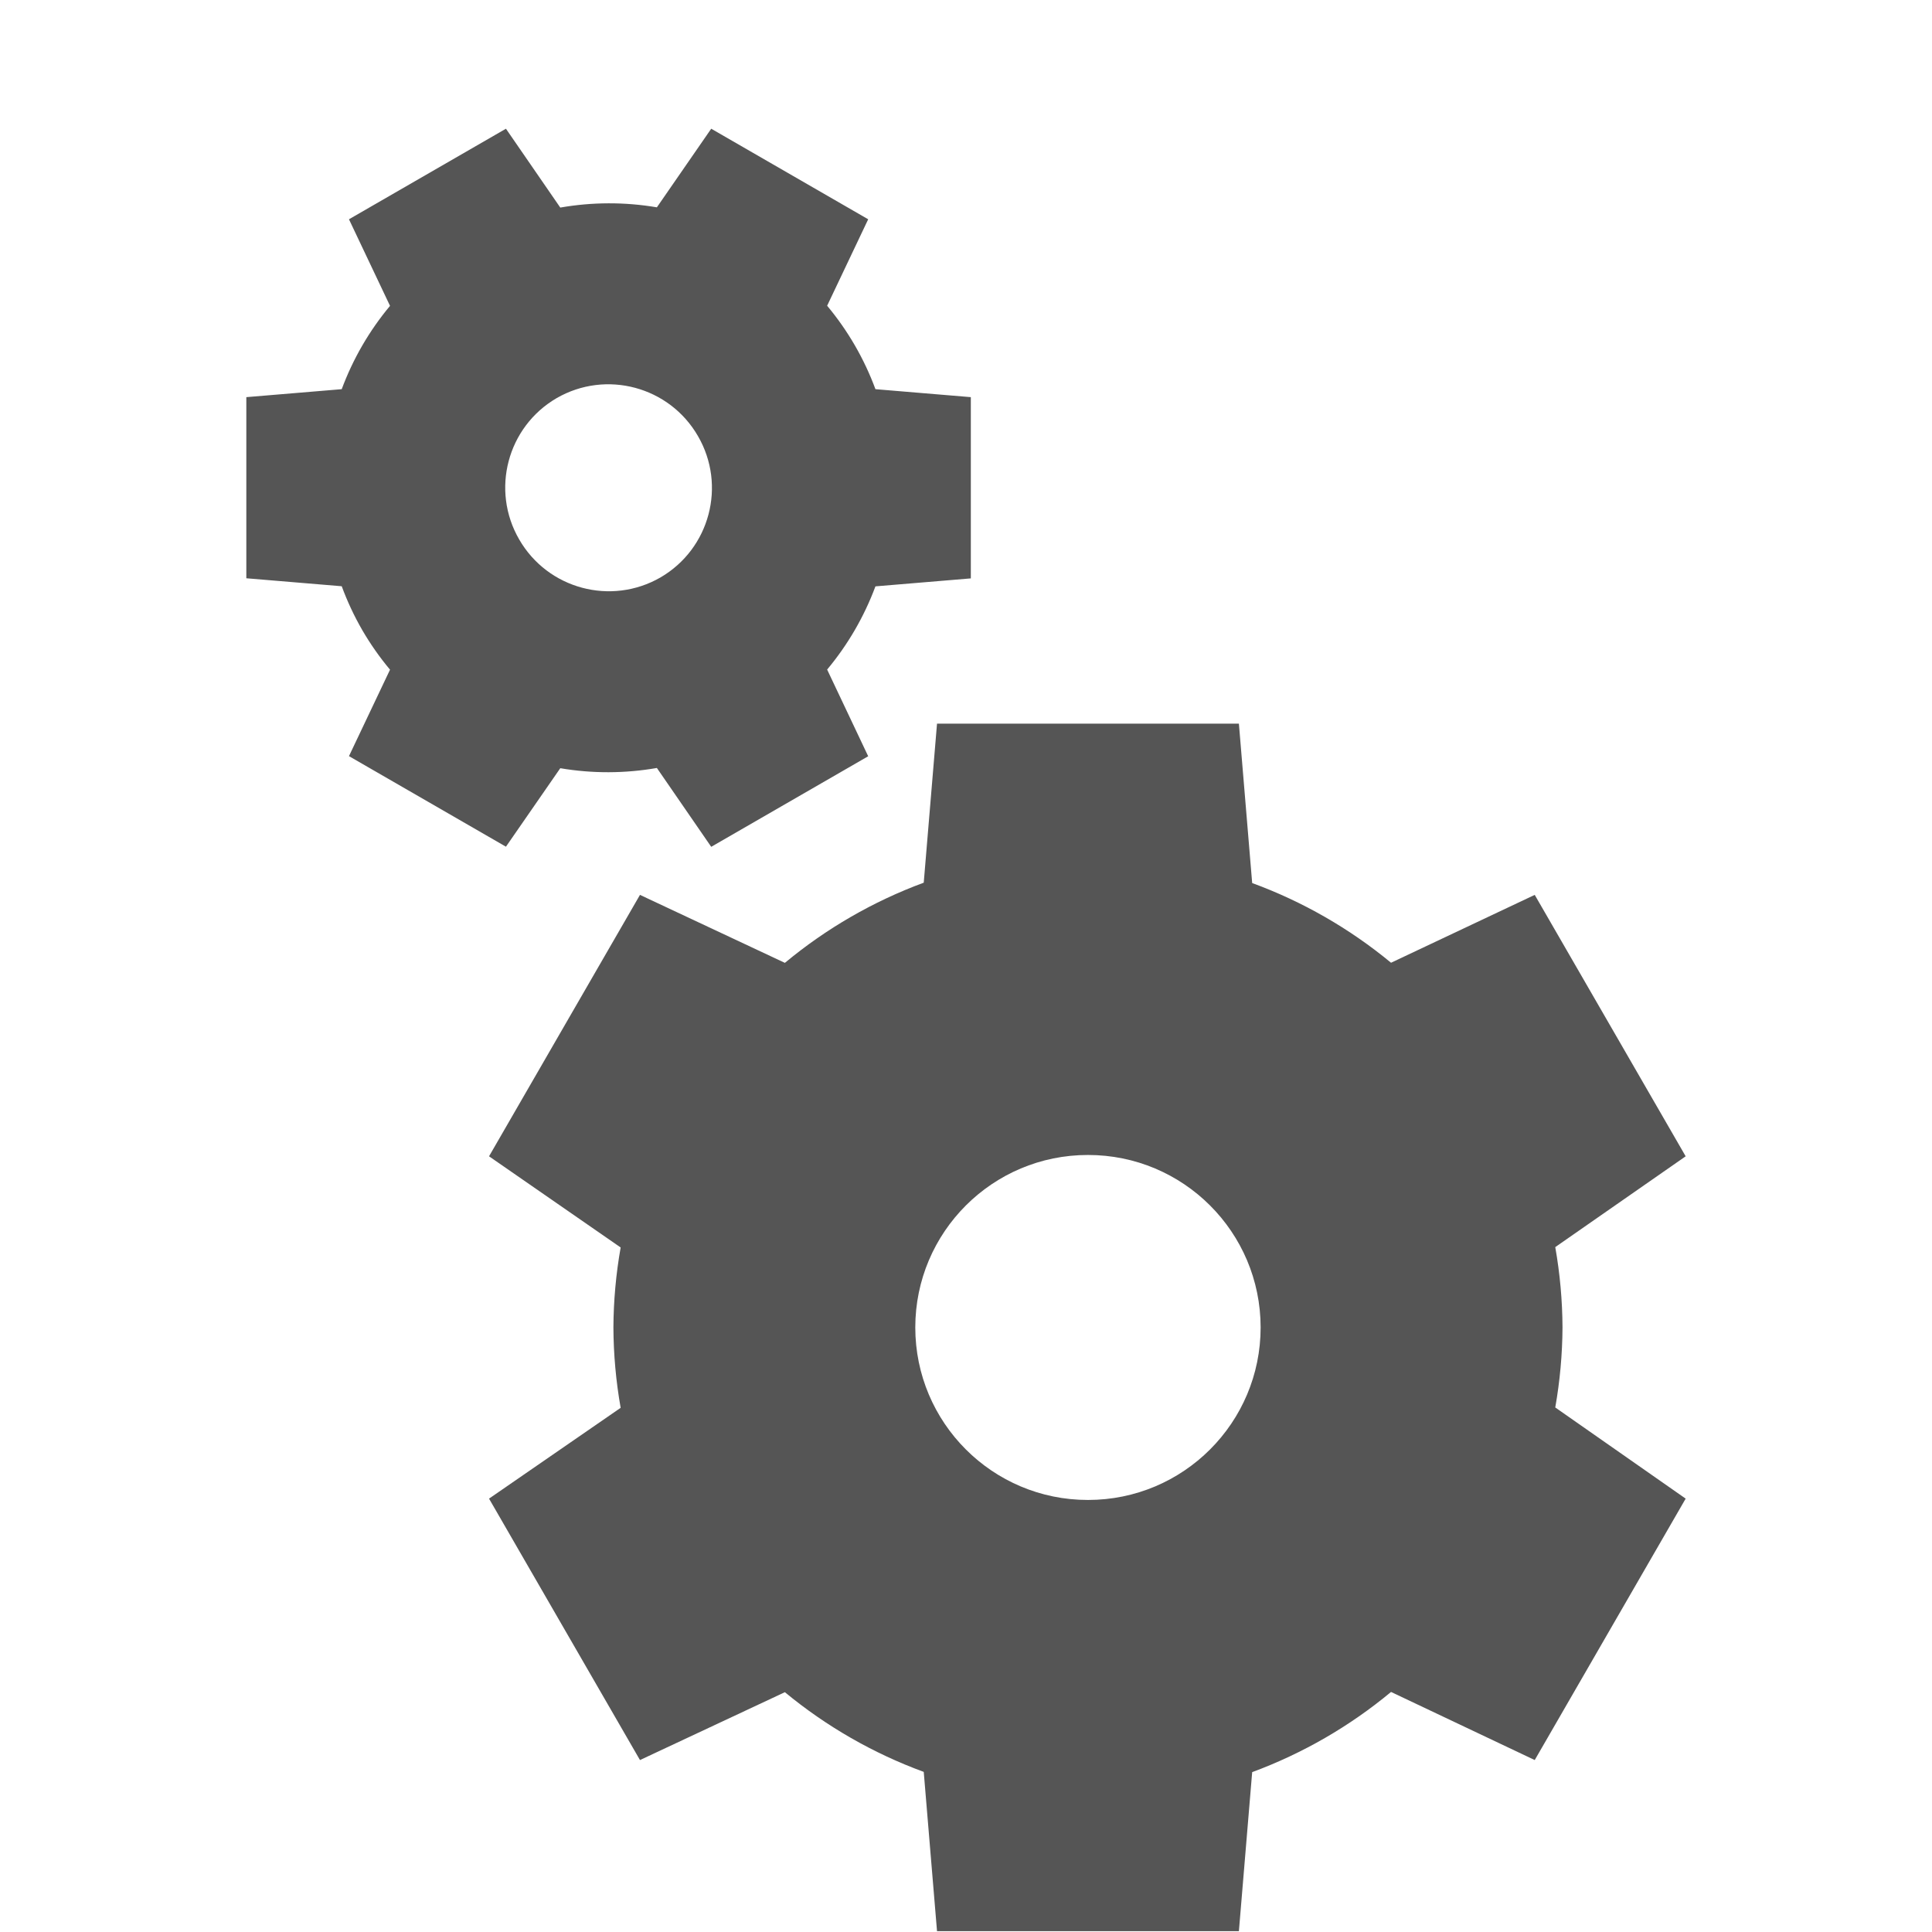
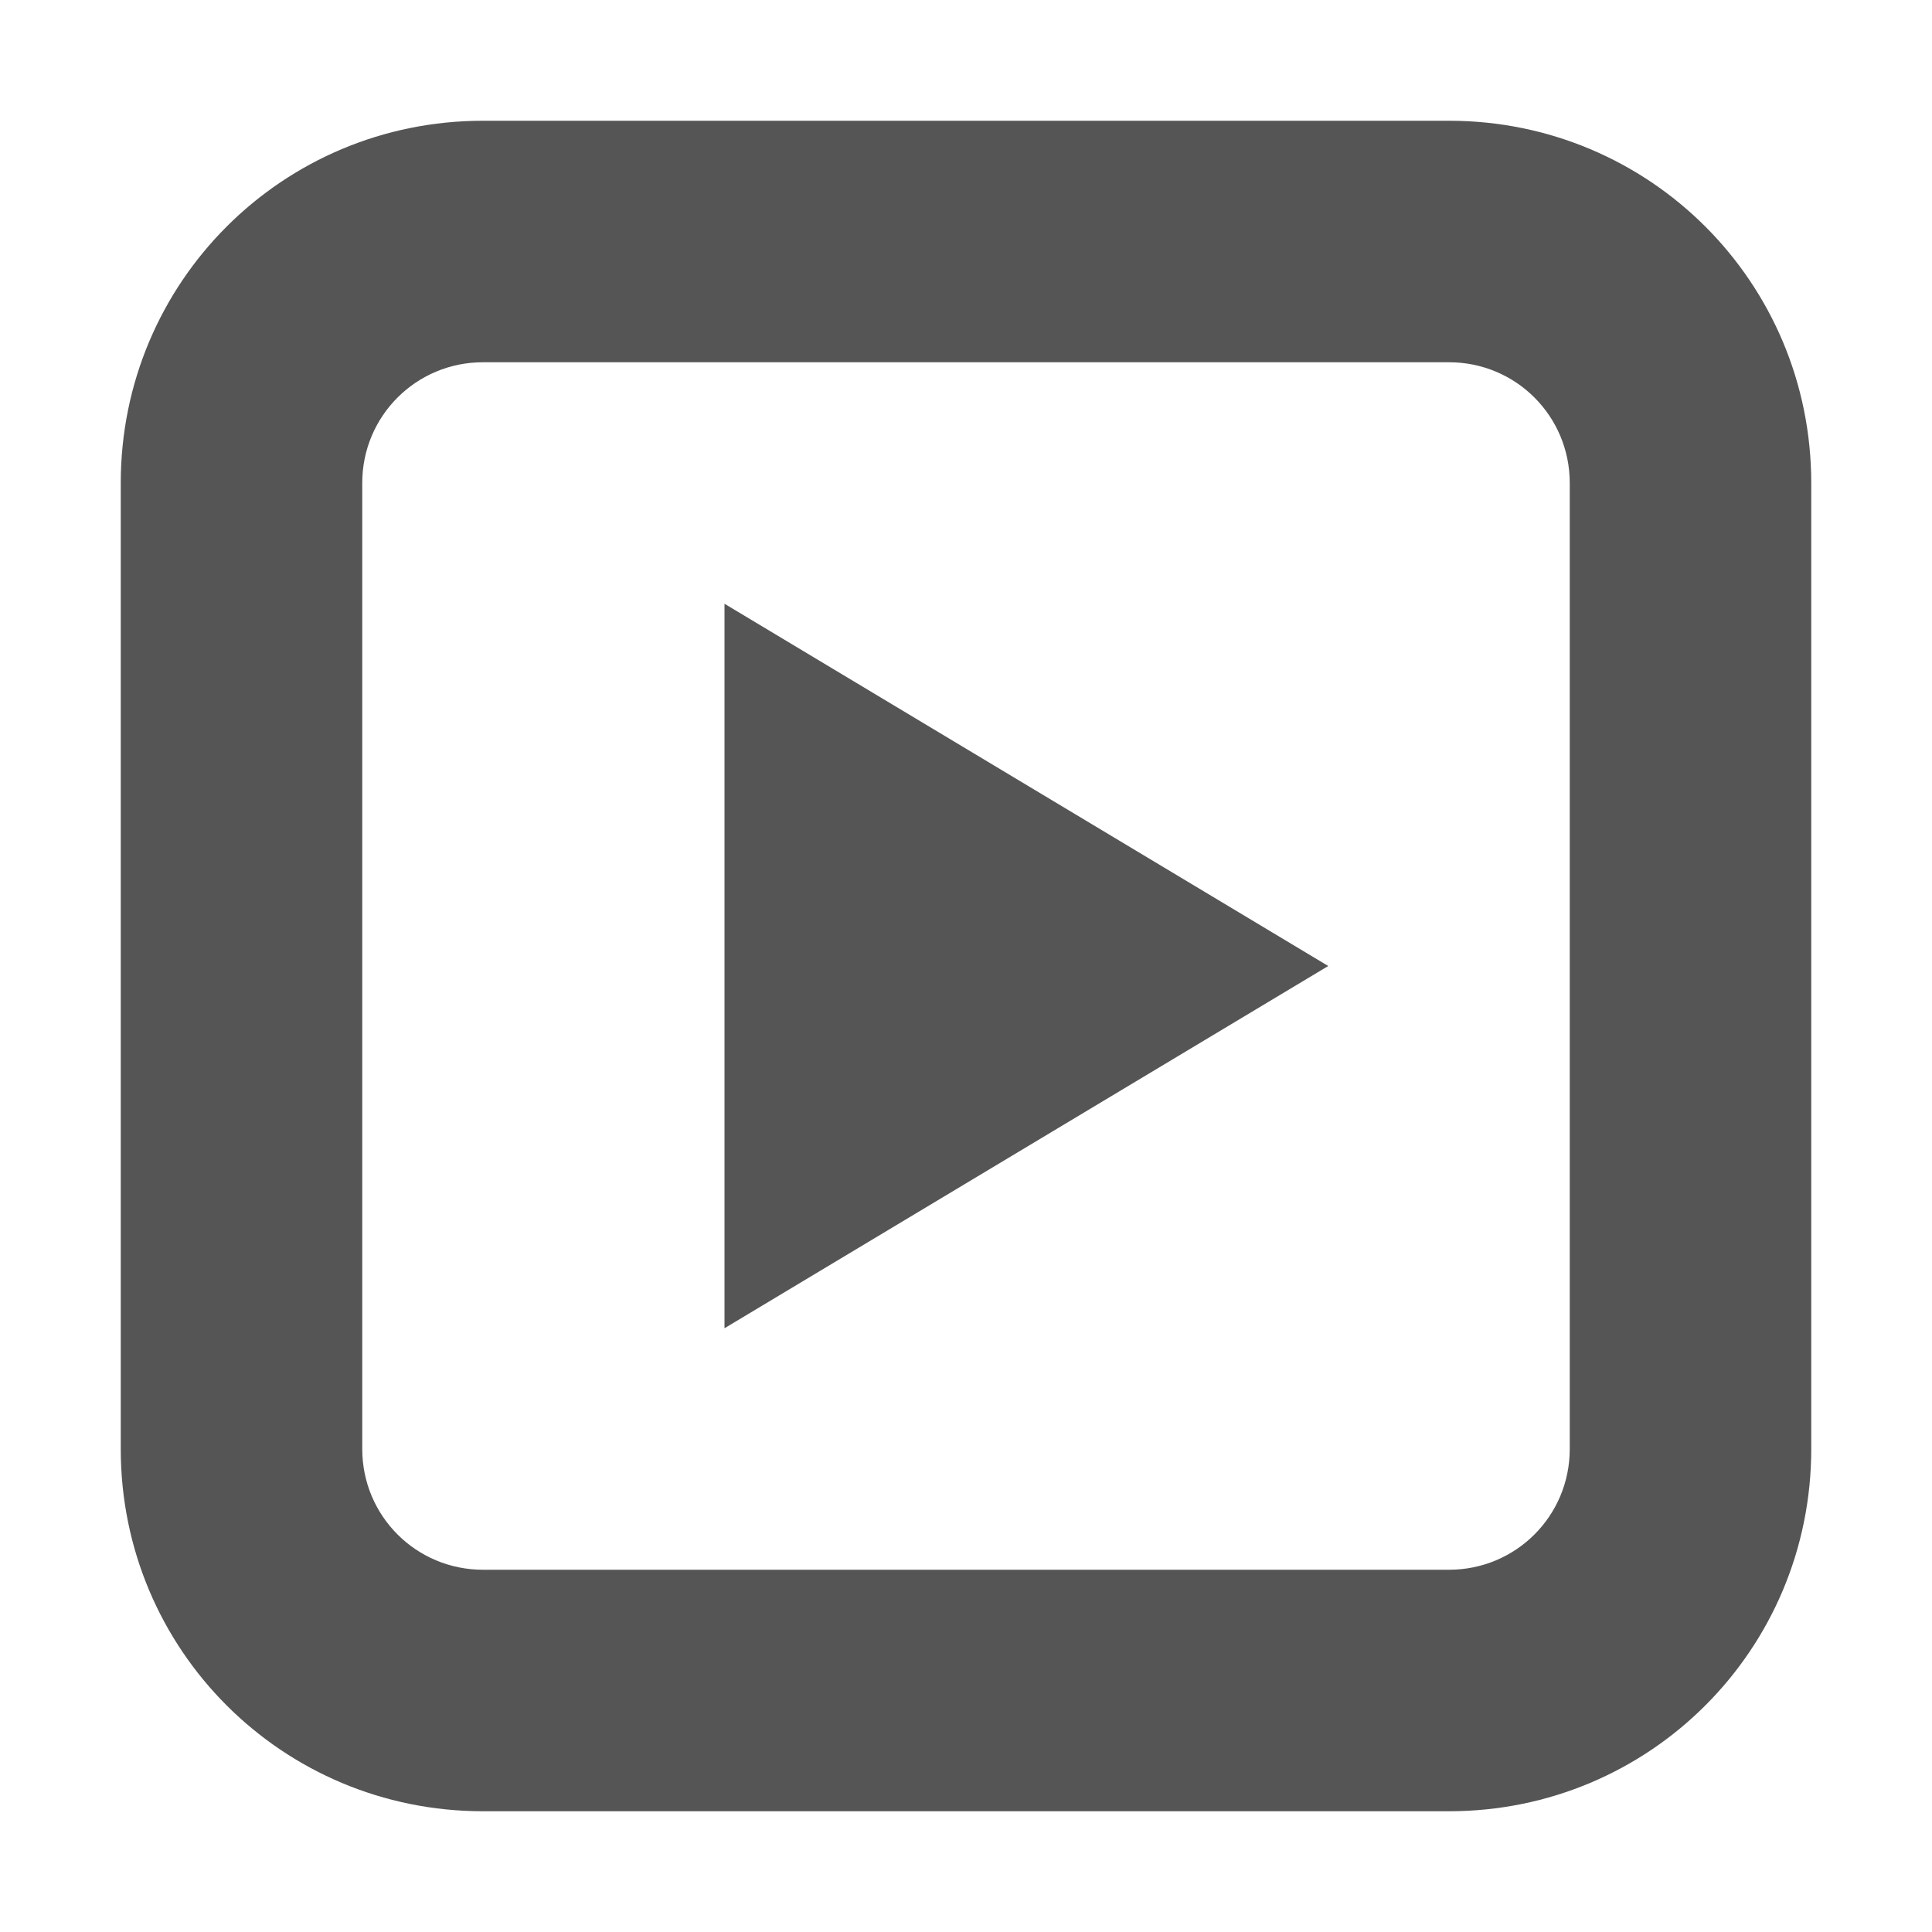
<svg xmlns="http://www.w3.org/2000/svg" width="16" height="16" version="1.1">
-   <path style="fill:#555555" d="M 7.76,5.993 7.65,7.31 A 3.929,3.929 0 0 0 6.5,7.974 L 5.3,7.411 4.05,9.576 5.14,10.331 A 3.929,3.929 0 0 0 5.08,10.993 3.929,3.929 0 0 0 5.14,11.659 L 4.05,12.411 5.3,14.576 6.5,14.014 A 3.929,3.929 0 0 0 7.65,14.674 L 7.76,15.993 H 10.26 L 10.37,14.676 A 3.929,3.929 0 0 0 11.52,14.012 L 12.71,14.576 13.96,12.411 12.88,11.656 A 3.929,3.929 0 0 0 12.94,10.993 3.929,3.929 0 0 0 12.88,10.328 L 13.96,9.576 12.71,7.411 11.52,7.973 A 3.929,3.929 0 0 0 10.37,7.313 L 10.26,5.993 Z M 9.01,9.565 A 1.429,1.429 0 0 1 10.44,10.993 1.429,1.429 0 0 1 9.01,12.422 1.429,1.429 0 0 1 7.58,10.993 1.429,1.429 0 0 1 9.01,9.565 Z" />
-   <path style="fill:#555555" d="M 7.19,6.263 6.85,5.545 A 2.357,2.357 0 0 0 7.25,4.856 L 8.04,4.79 V 3.289 L 7.25,3.223 A 2.357,2.357 0 0 0 7.08,2.861 2.357,2.357 0 0 0 6.85,2.532 L 7.19,1.816 5.89,1.066 5.44,1.717 A 2.357,2.357 0 0 0 4.64,1.719 L 4.19,1.066 2.89,1.816 3.23,2.533 A 2.357,2.357 0 0 0 2.83,3.223 L 2.04,3.289 V 4.789 L 2.83,4.855 A 2.357,2.357 0 0 0 3,5.218 2.357,2.357 0 0 0 3.23,5.546 L 2.89,6.262 4.19,7.012 4.64,6.362 A 2.357,2.357 0 0 0 5.44,6.36 L 5.89,7.013 Z M 5.47,4.782 A 0.857,0.857 0 0 1 4.3,4.468 0.857,0.857 0 0 1 4.61,3.297 0.857,0.857 0 0 1 5.78,3.611 0.857,0.857 0 0 1 5.47,4.782 Z" />
+   <path d="m4 1c-1.662 0-3 1.338-3 3v8c0 1.662 1.338 3 3 3h8c1.662 0 3-1.338 3-3v-8c0-1.662-1.338-3-3-3zm0 2h8c0.554 0 1 0.446 1 1v8c0 0.554-0.446 1-1 1h-8c-0.554 0-1-0.446-1-1v-8c0-0.554 0.446-1 1-1zm2 2v6l5-3z" fill="#555555" />
</svg>
